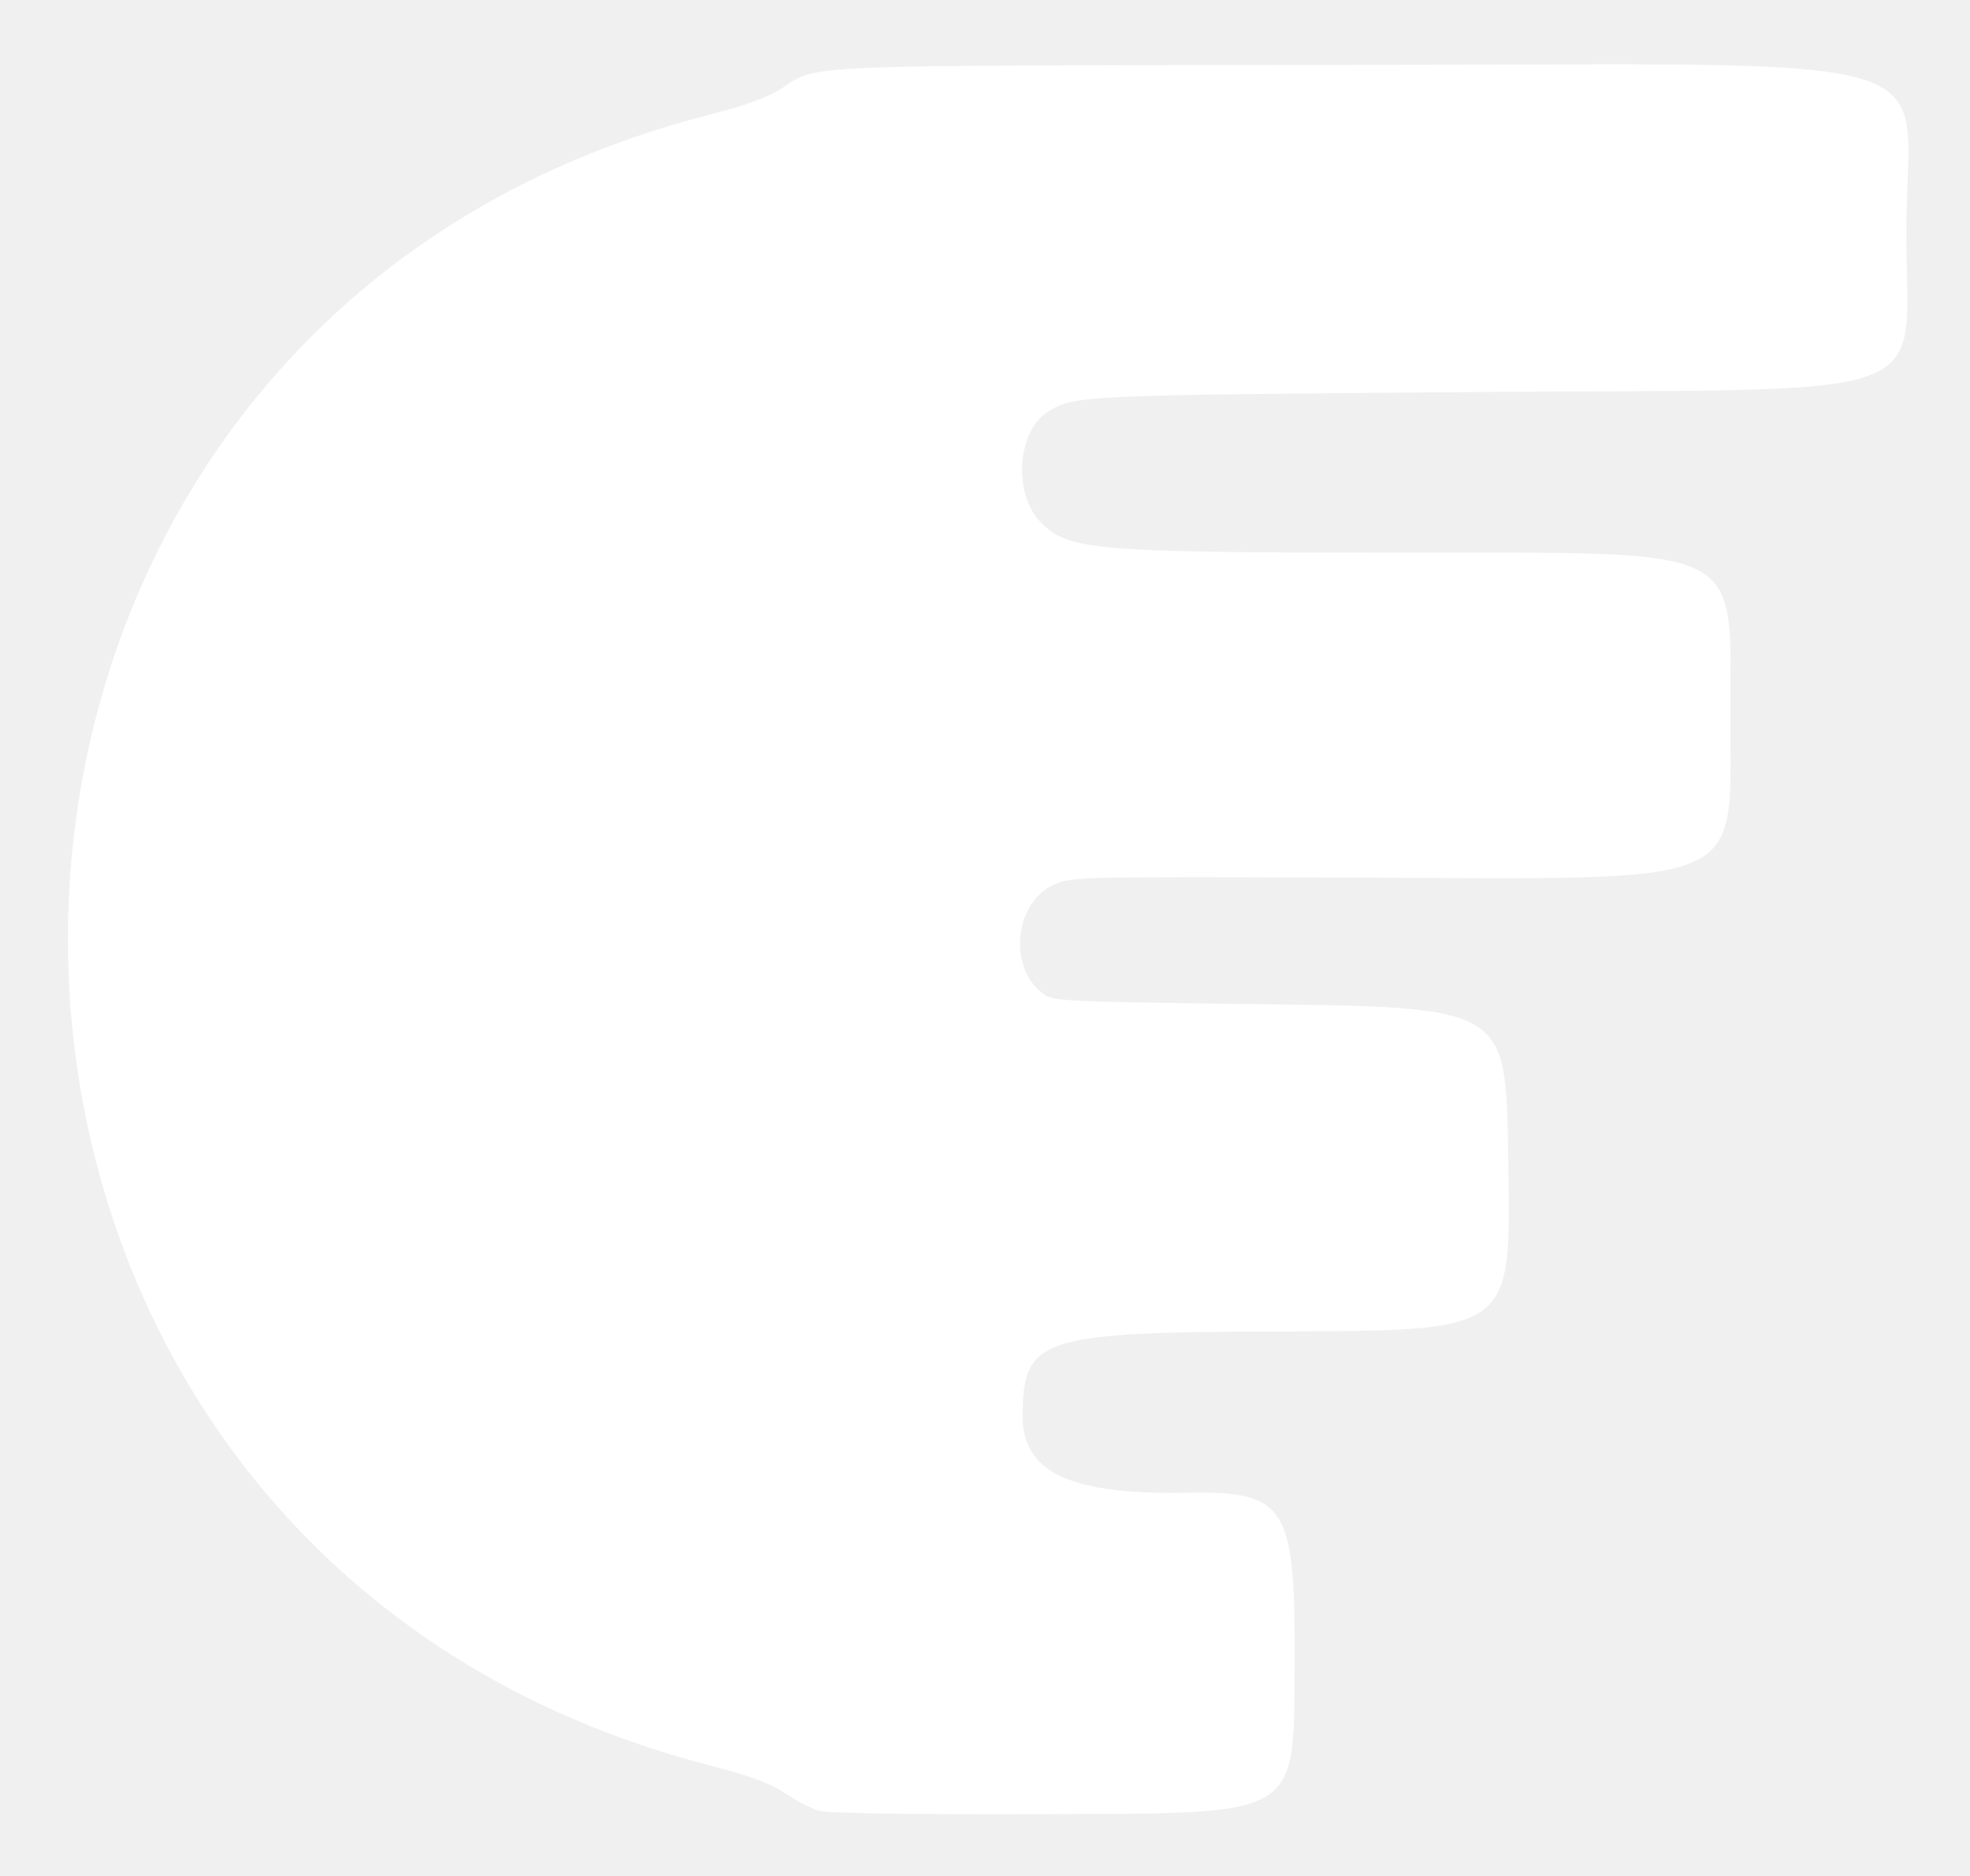
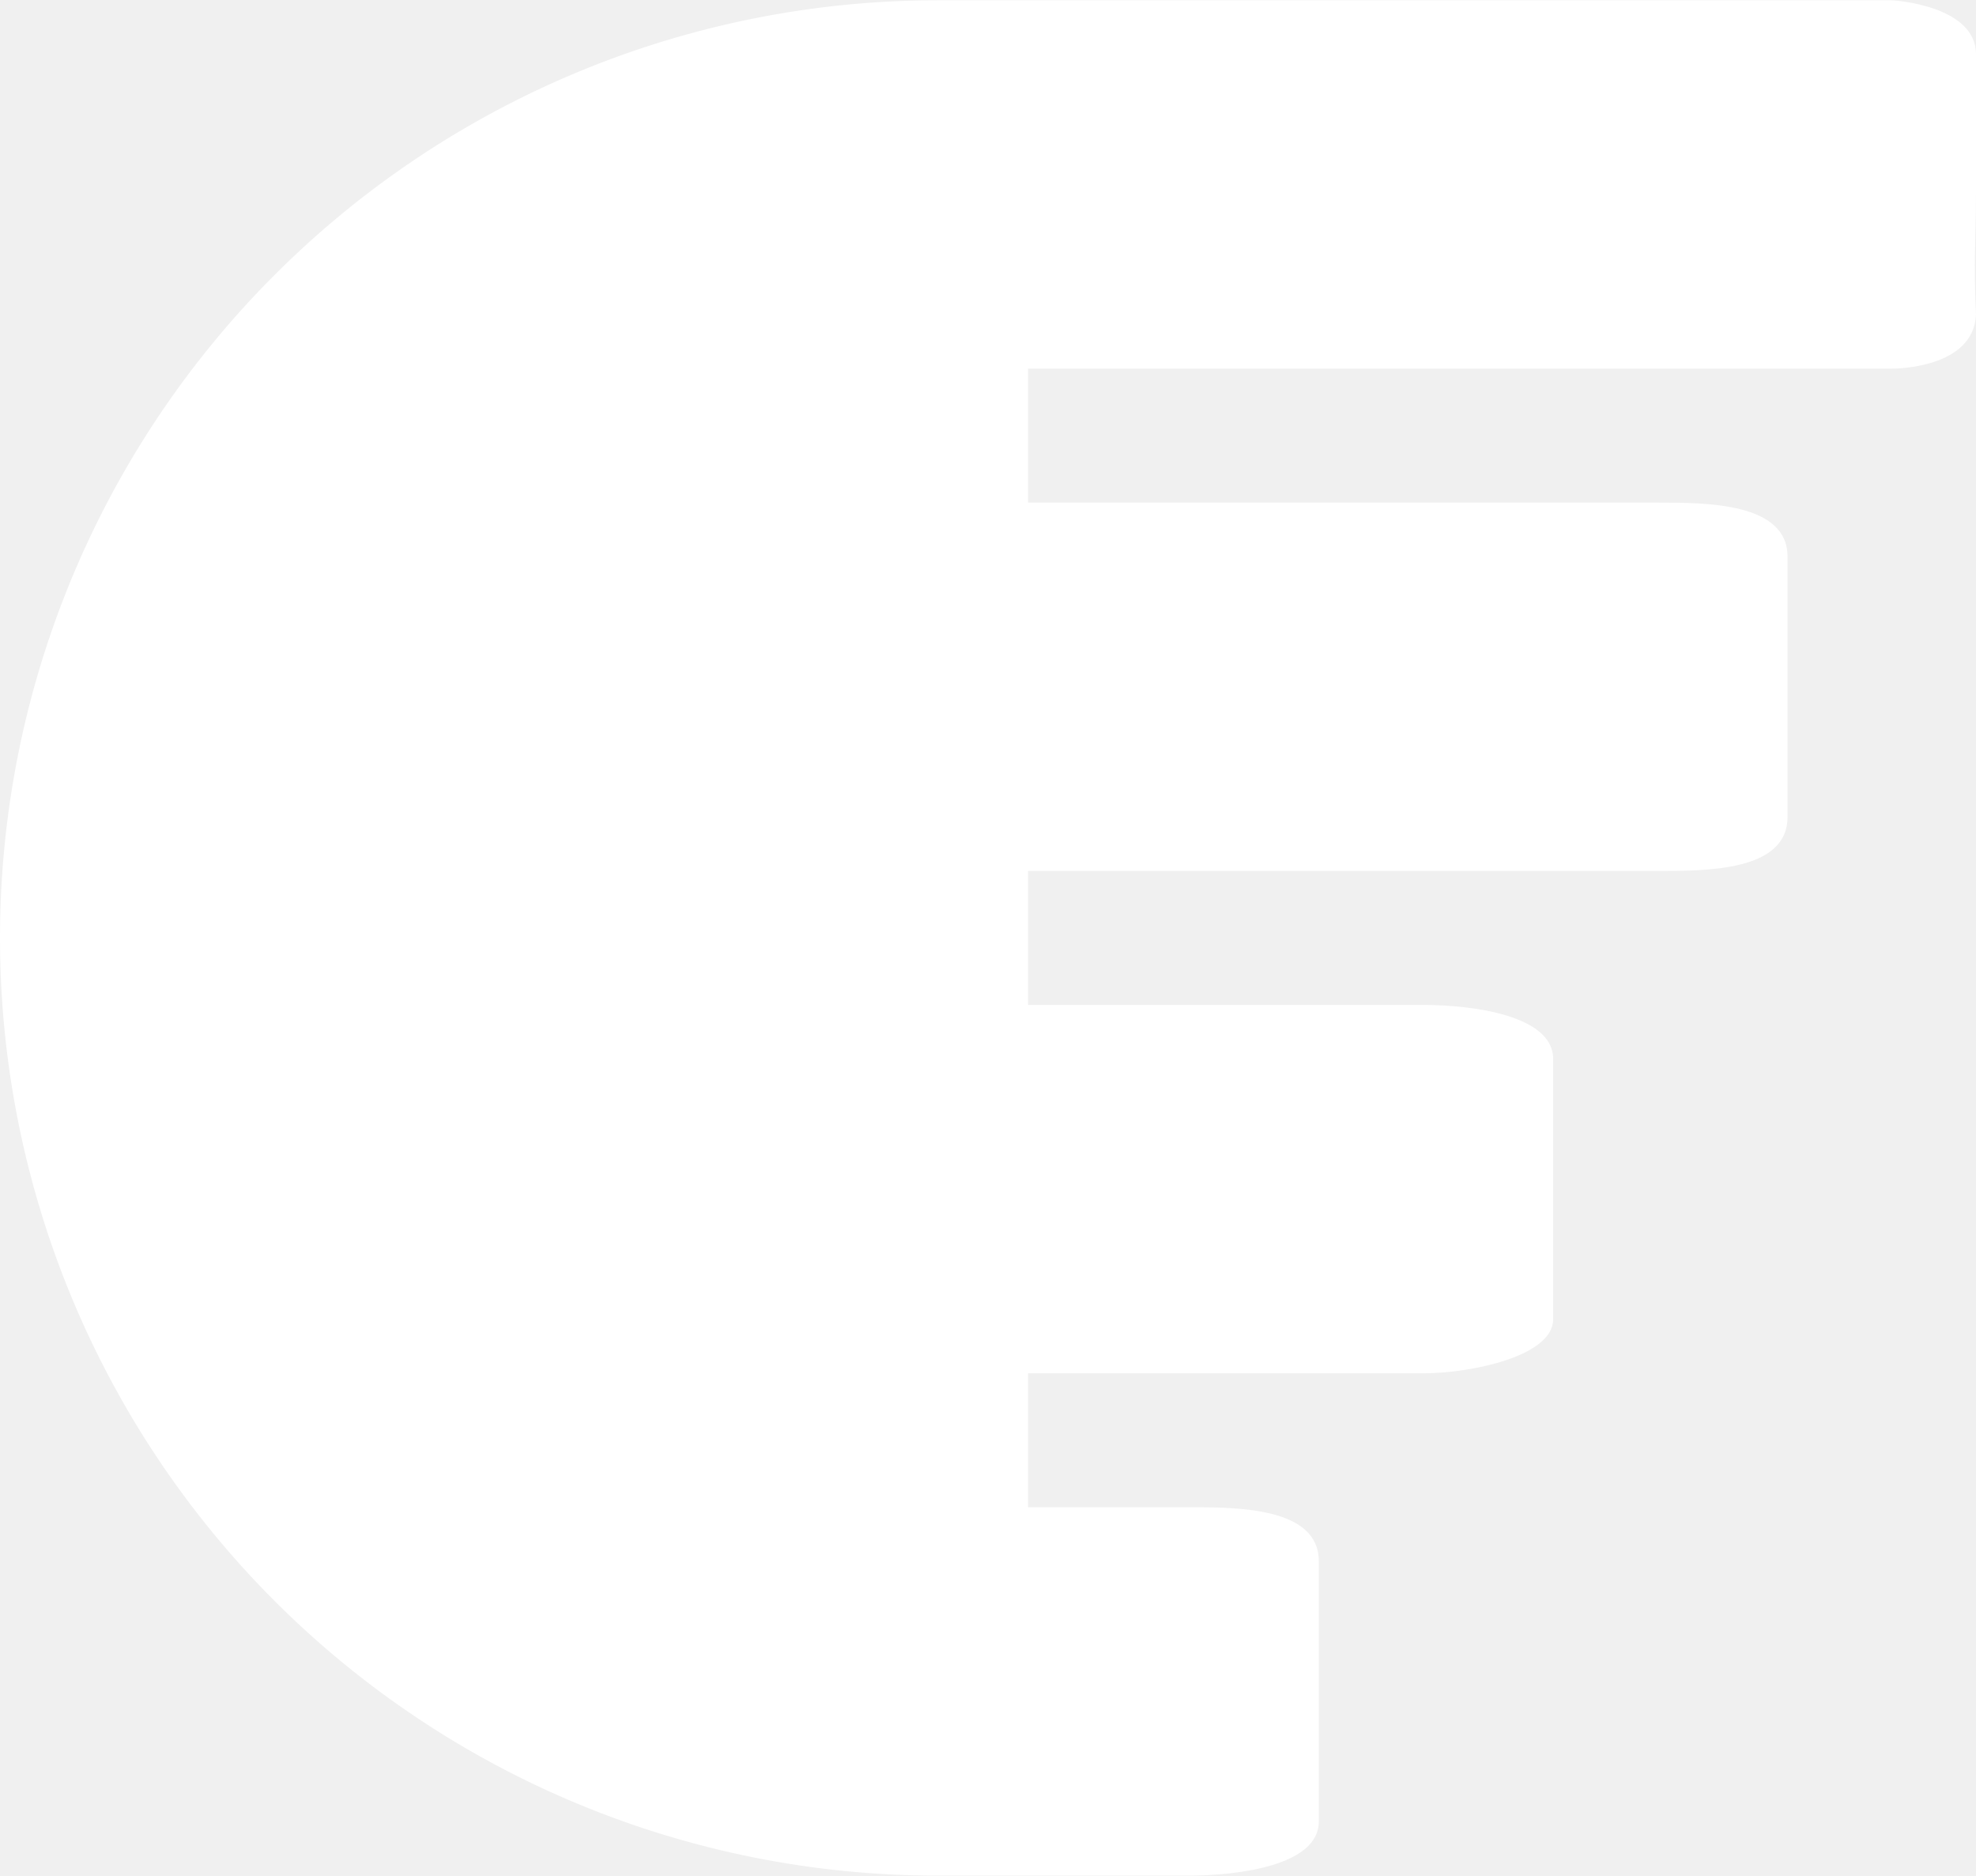
- <svg xmlns="http://www.w3.org/2000/svg" viewBox="10.4 9.0 62.8 59.8">
-   <path fill="#ffffff" fill-rule="evenodd" d="M36.50,66.73C36.26,66.66 35.78,66.41 35.44,66.18C34.97,65.86 34.35,65.63 32.93,65.26C5.74,58.15 5.79,19.64 33.00,12.66C34.21,12.35 34.87,12.11 35.33,11.81C36.49,11.05 35.68,11.09 52.94,11.07C73.24,11.06 71.20,10.47 71.17,16.31C71.15,21.95 72.67,21.38 57.19,21.50C44.85,21.60 44.65,21.60 43.80,22.13C42.84,22.73 42.69,24.69 43.54,25.61C44.42,26.55 45.19,26.62 55.10,26.62C66.22,26.63 65.56,26.30 65.56,31.88C65.56,37.34 66.27,37.03 53.69,36.98C44.69,36.95 44.55,36.95 43.99,37.21C42.70,37.79 42.53,39.94 43.71,40.72C44.02,40.92 44.61,40.94 50.12,41.01C58.50,41.11 58.40,41.05 58.48,45.92C58.57,51.51 58.70,51.42 51.11,51.45C43.55,51.47 43.00,51.66 43.00,54.16C43.00,55.96 44.55,56.67 48.31,56.59C51.35,56.54 51.68,57.05 51.67,61.67C51.64,67.07 52.07,66.80 43.38,66.84C39.36,66.85 36.77,66.81 36.50,66.73Z" />
+ <svg xmlns="http://www.w3.org/2000/svg" width="59" height="56" viewBox="0 0 59.015 55.997" fill="none">
+   <path d="M27.998 0H56.497C56.585 0 59.015 0.163 59.015 1.611C59.015 3.059 59.015 4.247 59.015 5.706C59.015 7.164 58.938 7.764 59.015 9.389C58.938 10.999 56.585 10.999 56.497 10.999H30.704V14.999H49.497C50.956 14.999 53.386 14.999 53.386 16.61C53.386 18.94 53.386 19.54 53.386 20.999C53.386 22.457 53.386 22.764 53.386 24.388C53.386 26.012 50.956 25.998 49.497 25.998H30.704V29.998H42.497C43.956 29.998 46.386 30.303 46.386 31.609C46.386 32.991 46.386 34.063 46.386 35.521C46.386 36.98 46.386 37.594 46.386 39.387C46.386 40.482 43.956 40.998 42.497 40.998H30.704V44.997H35.498C36.956 44.997 39.387 44.997 39.387 46.608C39.387 48.644 39.387 49.244 39.387 50.703C39.387 52.162 39.387 52.762 39.387 54.386C39.387 55.703 36.956 55.997 35.498 55.997H27.998C20.573 55.997 13.451 53.047 8.201 47.796C2.95 42.545 0 35.424 0 27.998C0 20.573 2.95 13.451 8.201 8.201C13.451 2.95 20.573 0 27.998 0Z" fill="#fff" />
</svg>
